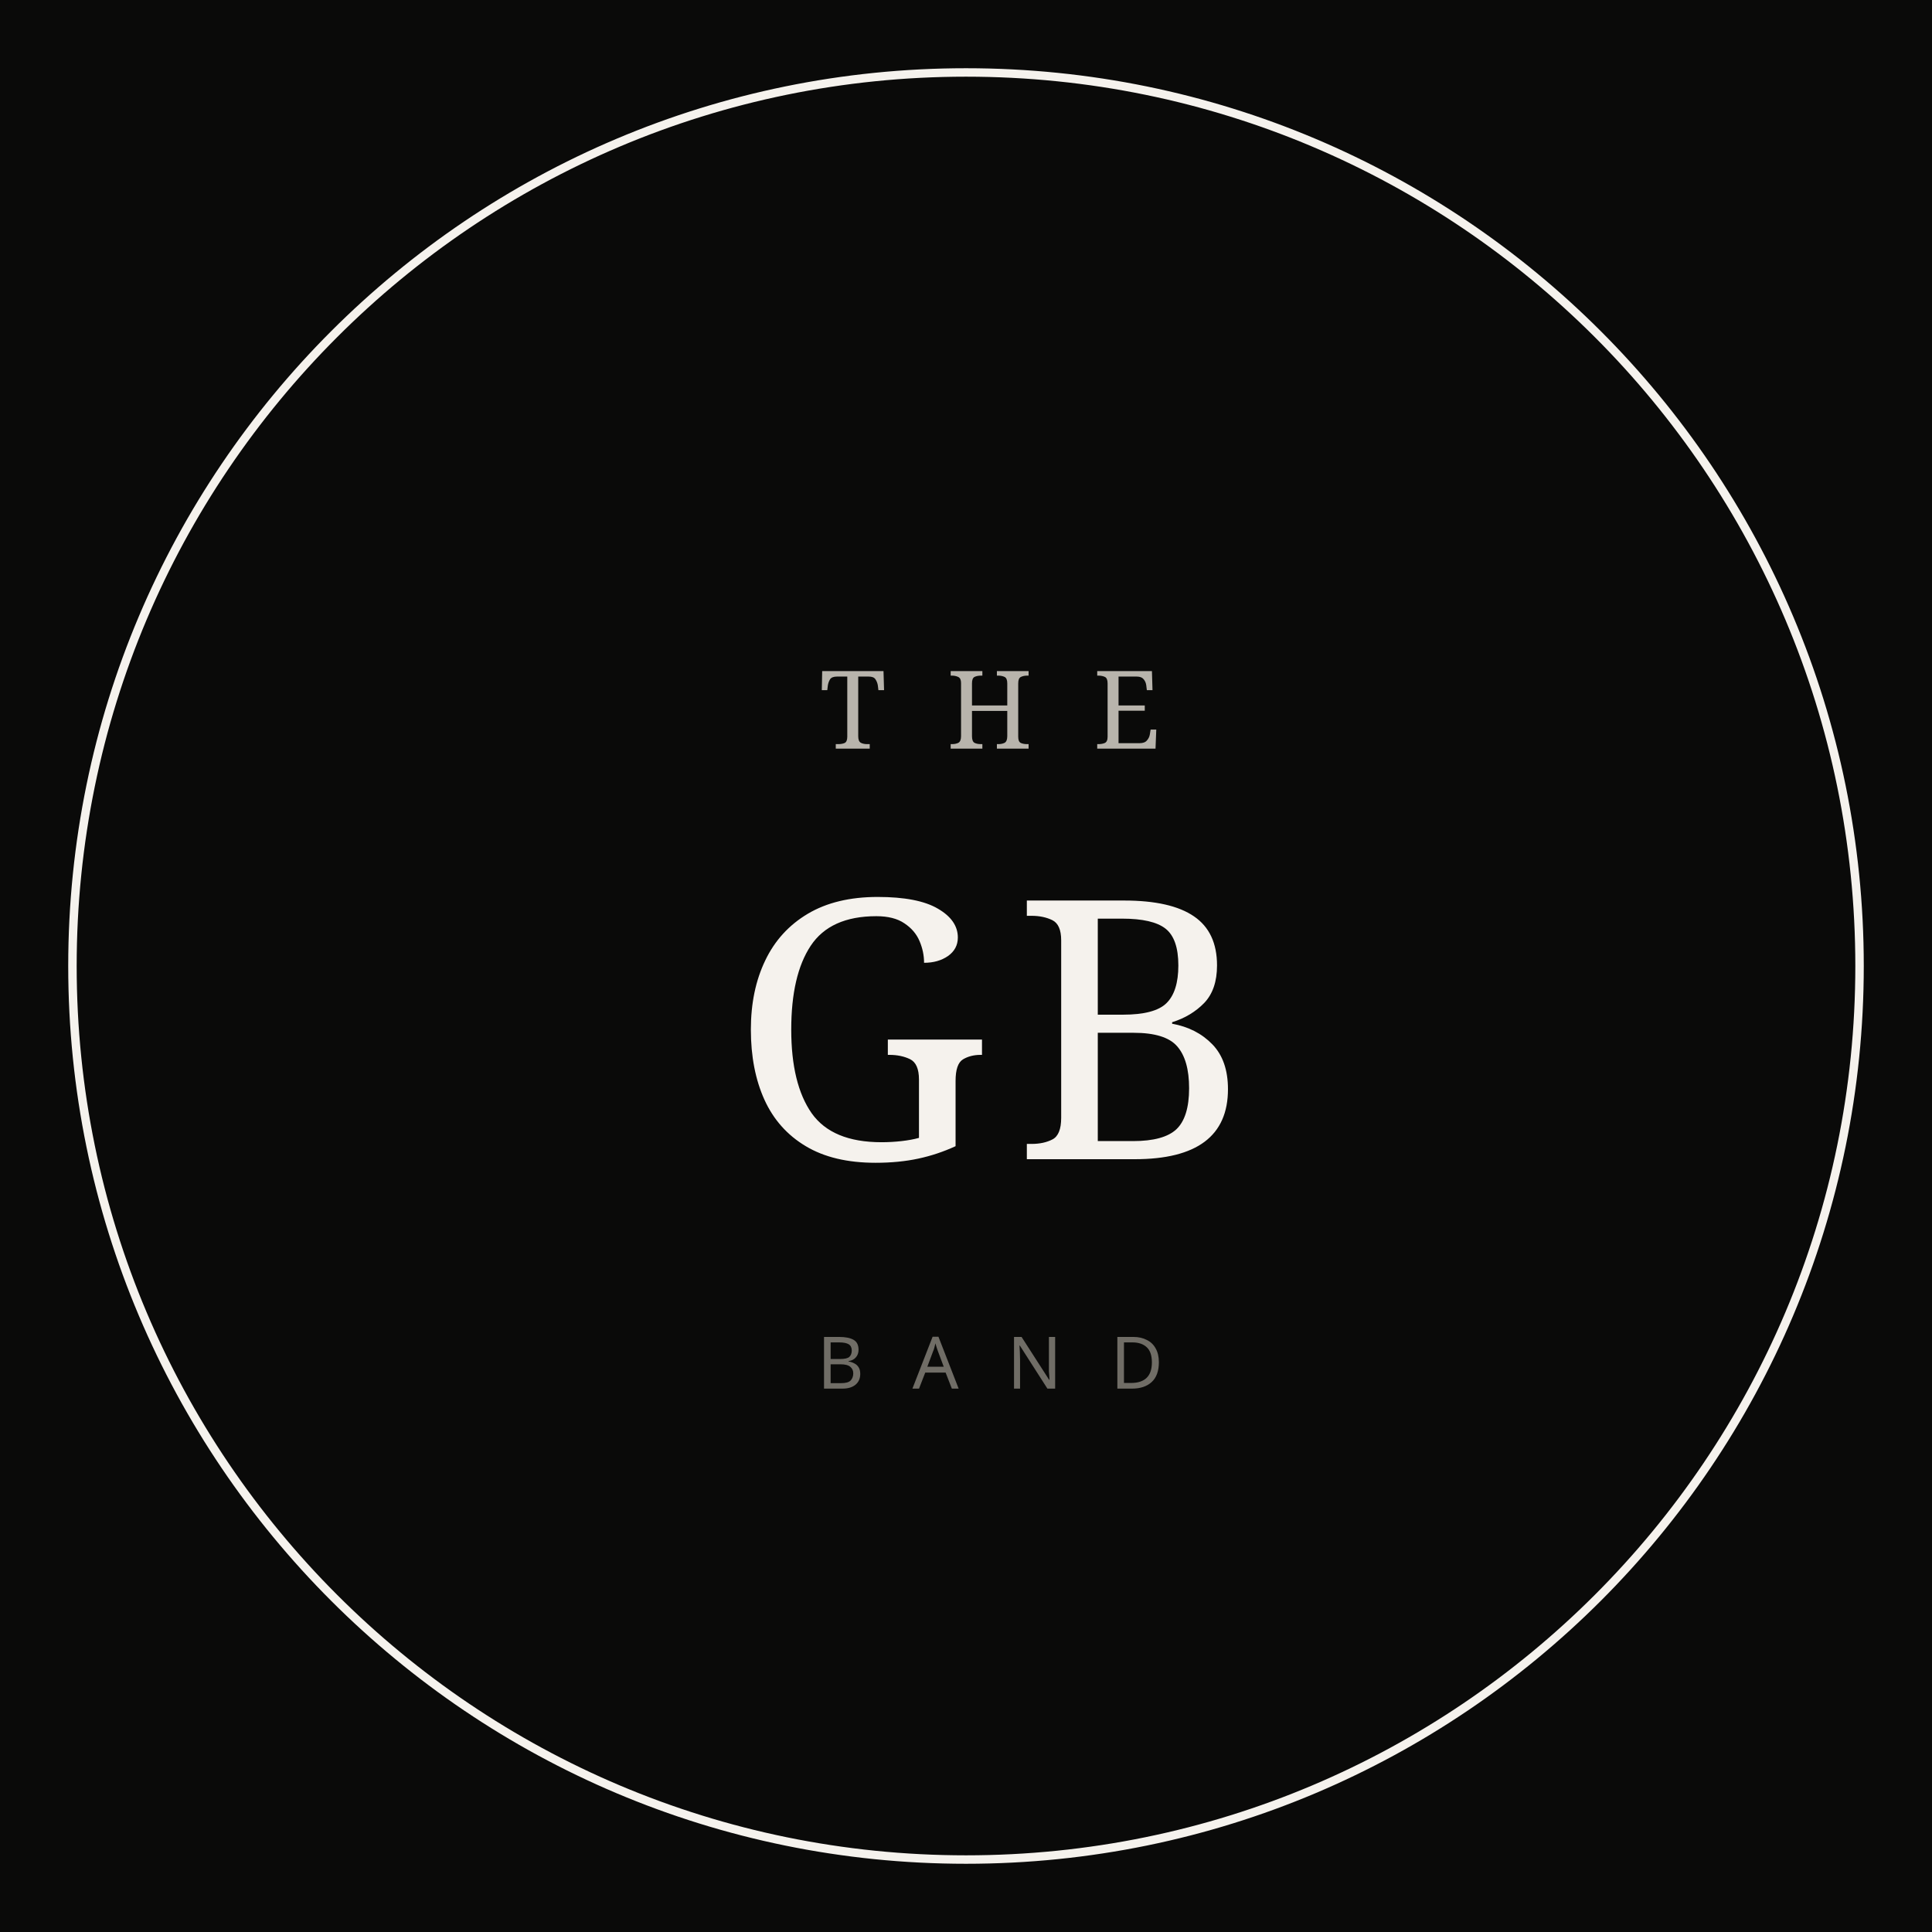
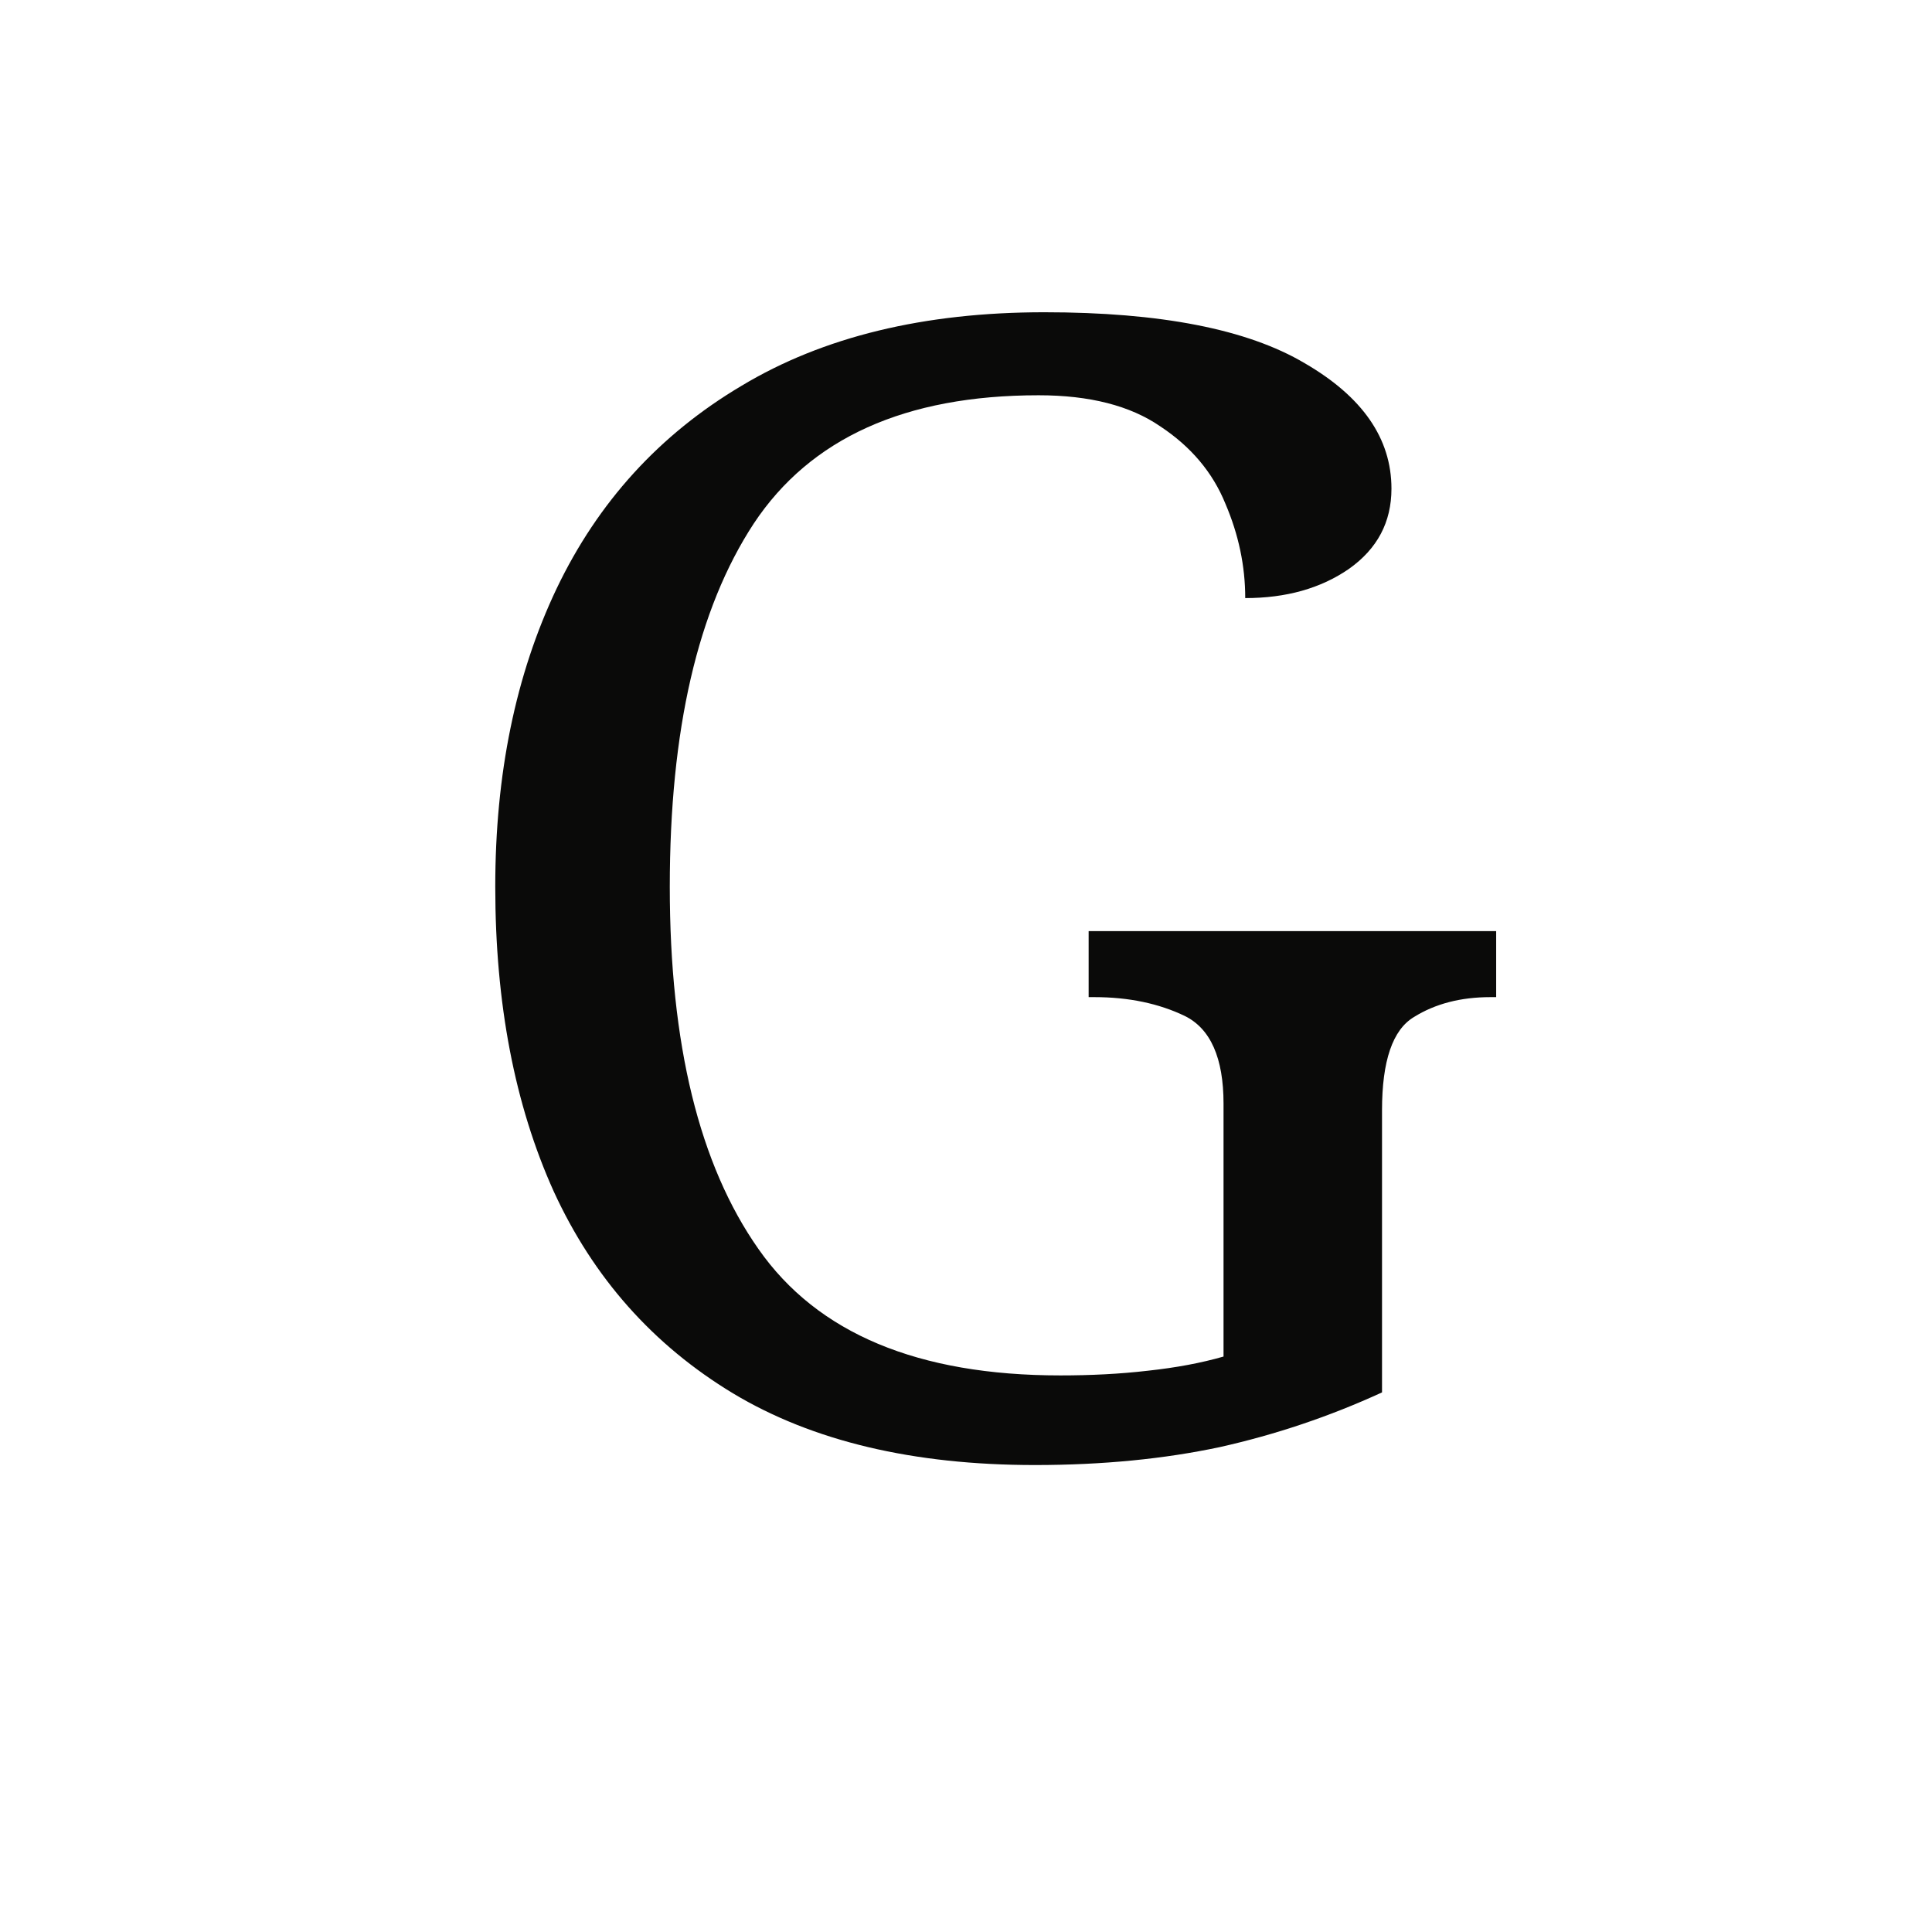
- <svg xmlns="http://www.w3.org/2000/svg" viewBox="0 0 160 160">
-   <rect width="160" height="160" fill="#0A0A09" />
-   <circle cx="80" cy="80" r="74" stroke="#F5F2ED" fill="none" stroke-width="0.7" />
-   <text x="82" y="62" text-anchor="middle" font-family="serif" font-size="9" fill="#B8B4AC" letter-spacing="5">THE</text>
-   <text x="82" y="96" text-anchor="middle" font-family="serif" font-size="30" fill="#F5F2ED" letter-spacing="2">GB</text>
-   <text x="82" y="115" text-anchor="middle" font-family="sans-serif" font-size="6" fill="#706D66" letter-spacing="4">BAND</text>
+ <svg xmlns="http://www.w3.org/2000/svg" viewBox="0 0 32 32">
+   <text x="16" y="24" text-anchor="middle" font-family="'Bodoni Moda', Georgia, serif" font-size="26" fill="#0A0A09" font-weight="400">G</text>
</svg>
